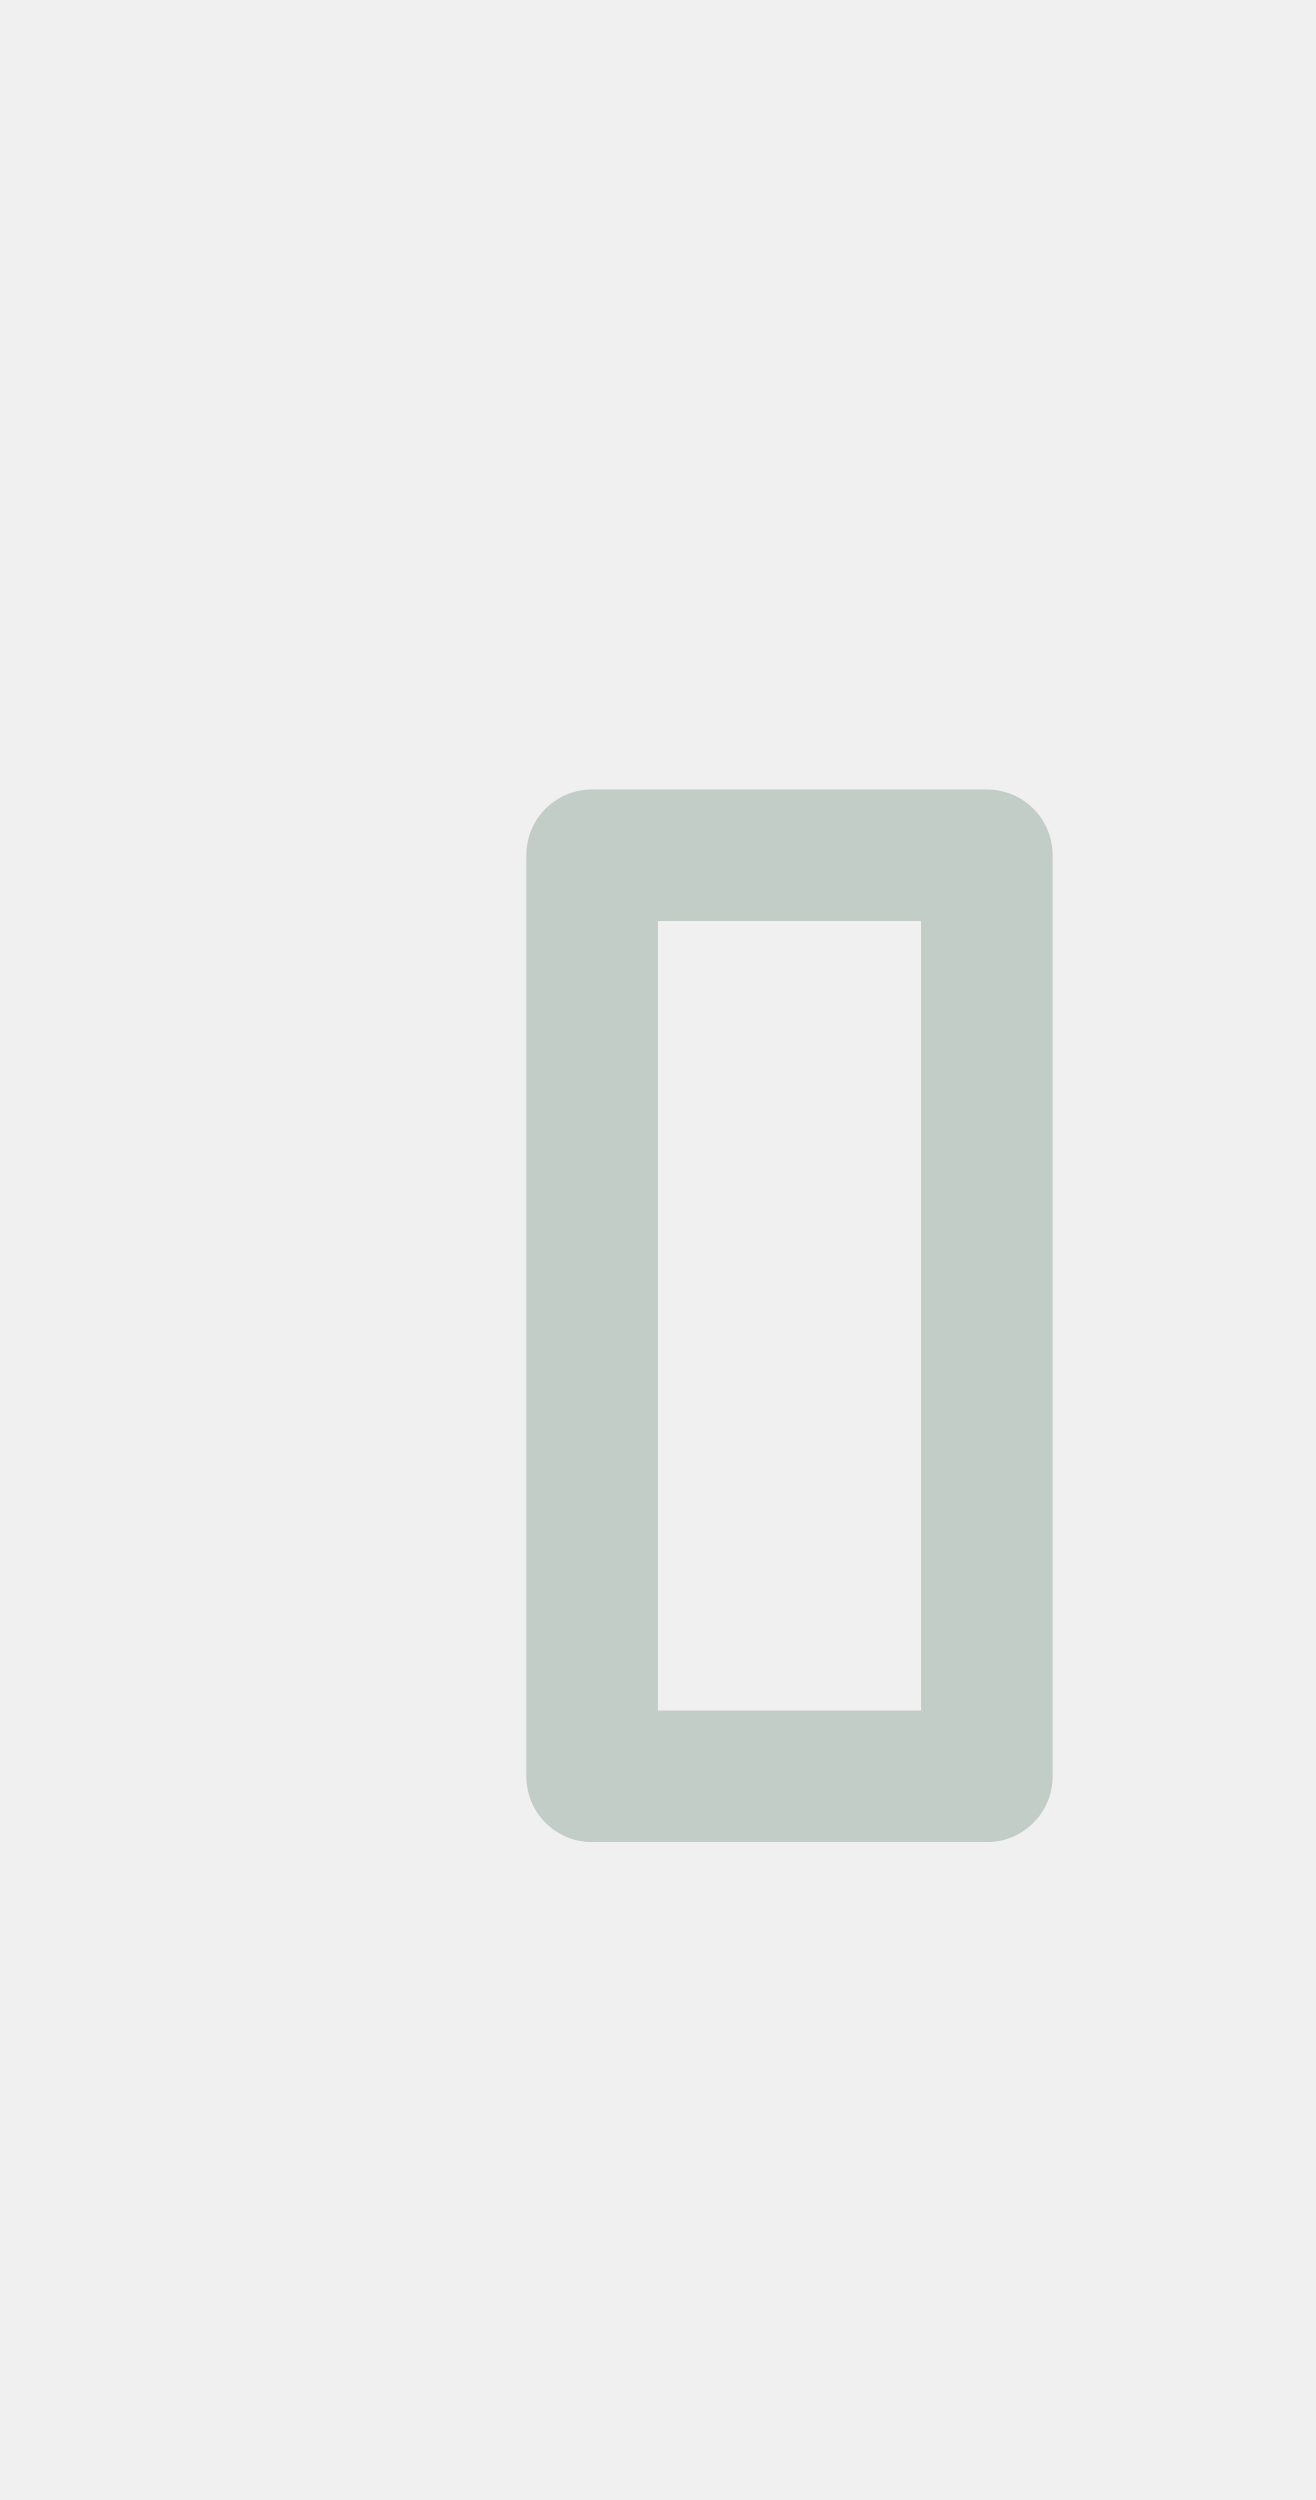
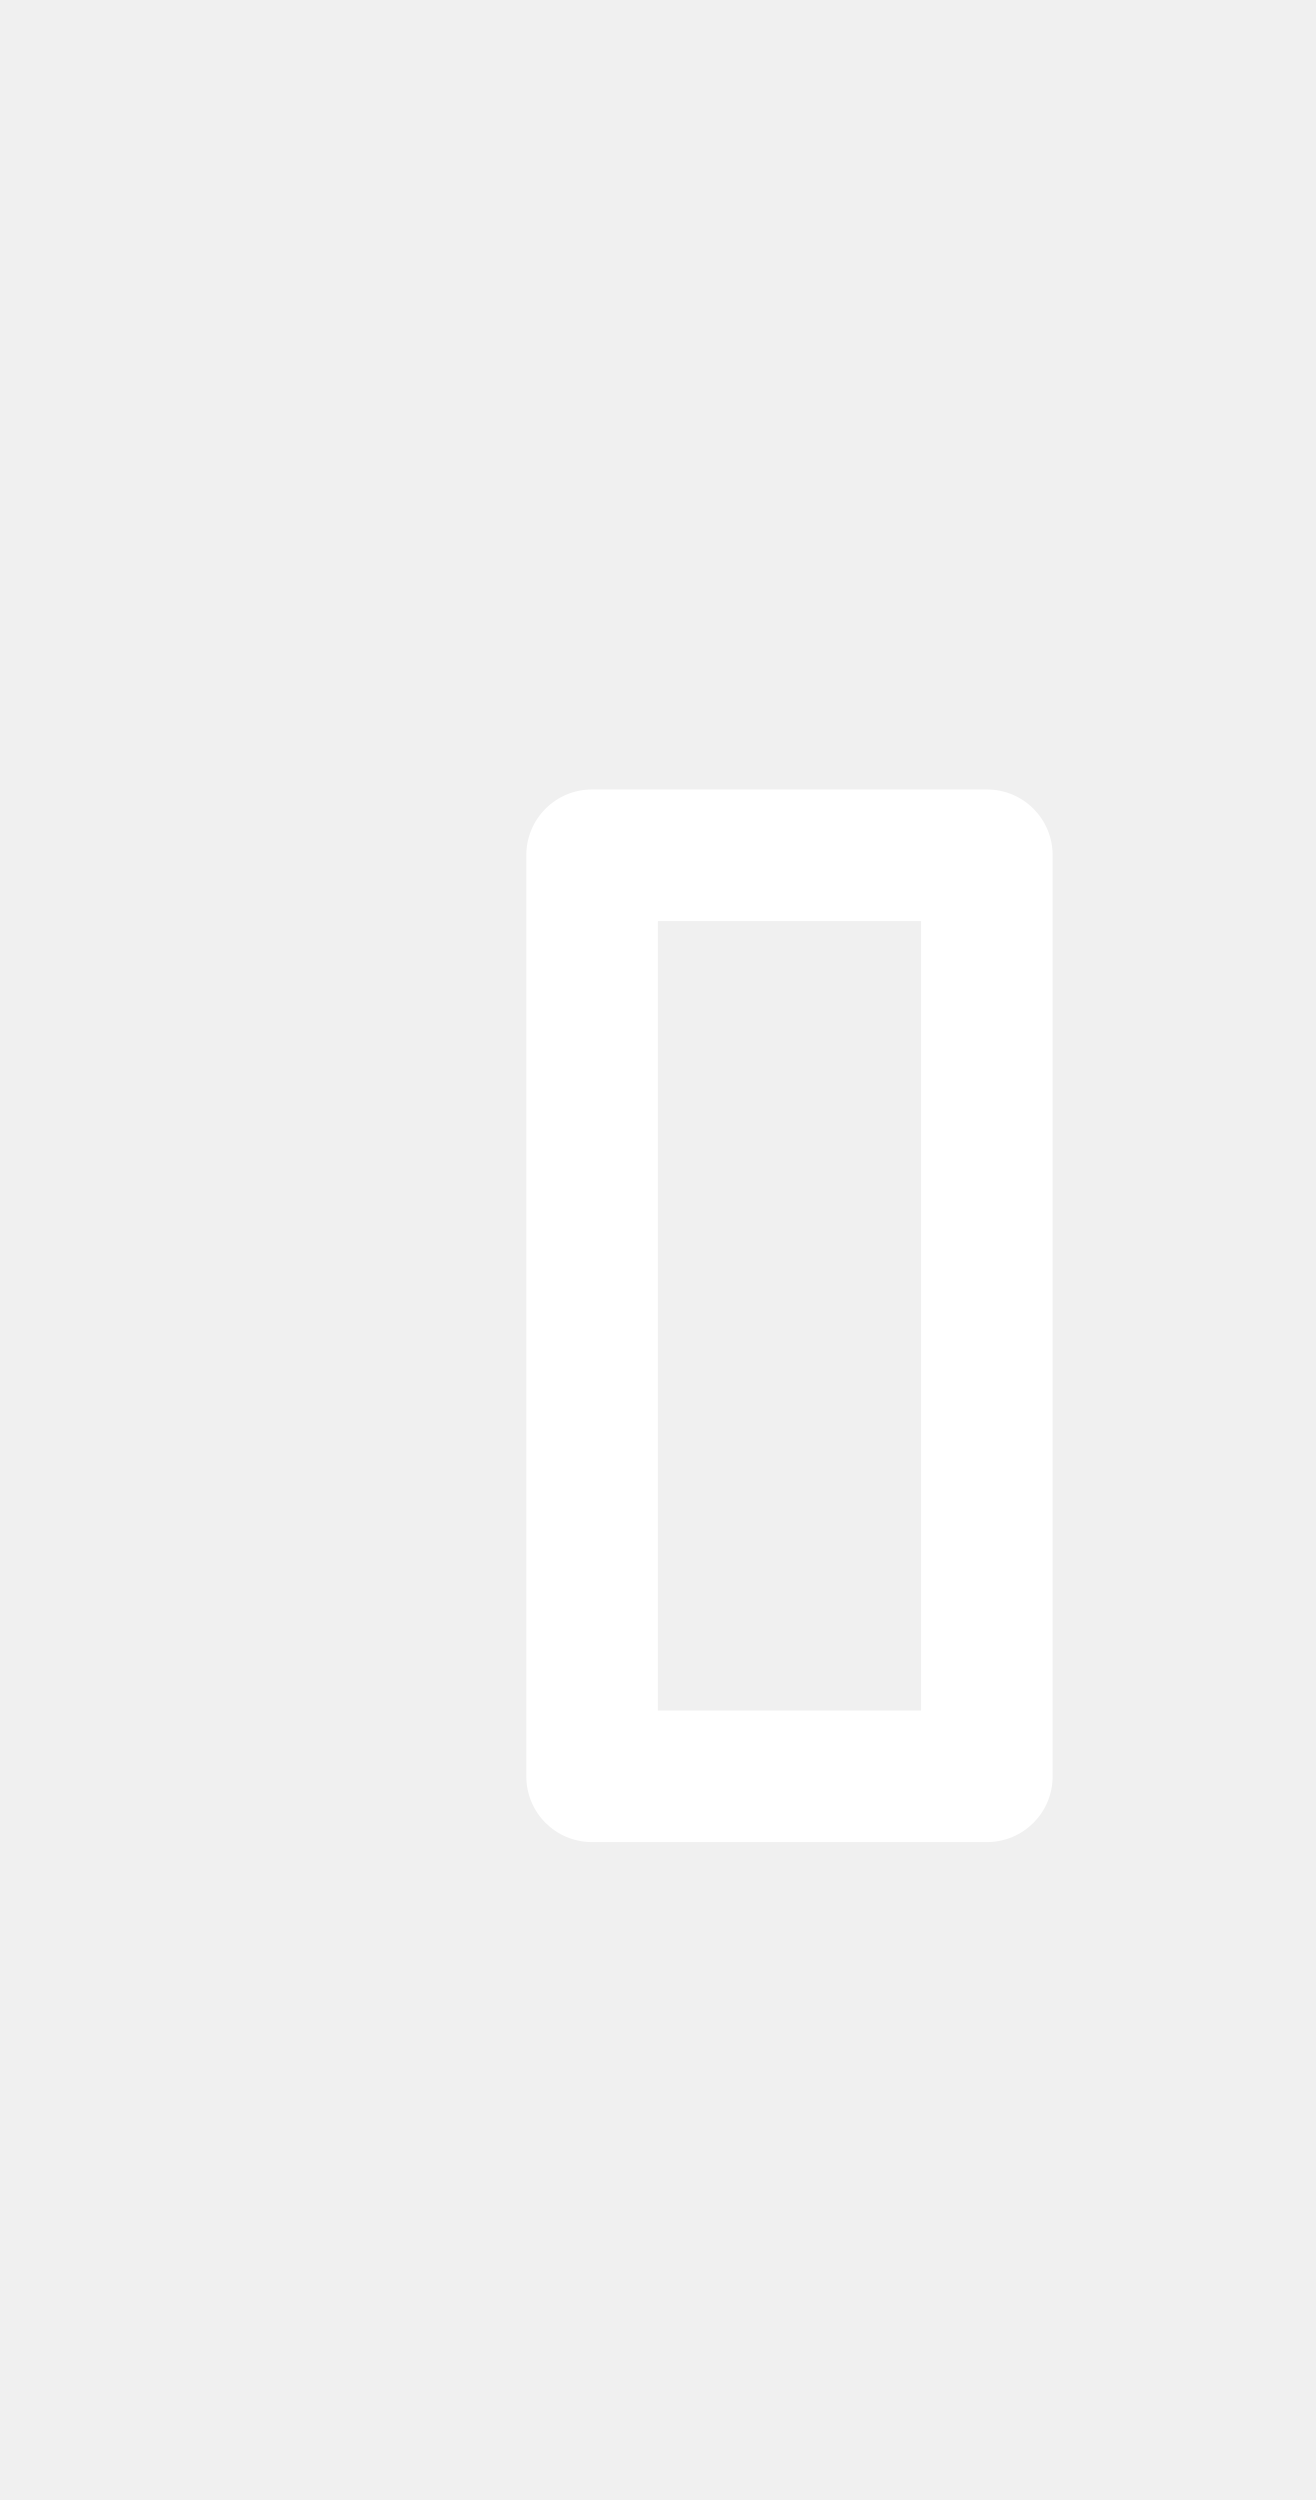
<svg xmlns="http://www.w3.org/2000/svg" width="10" height="19">
  <defs>
    <clipPath>
-       <rect width="10" height="19" x="20" y="1033.36" opacity="0.12" fill="#2e8b57" color="#c3cdc8" />
+       <rect width="10" height="19" x="20" y="1033.36" opacity="0.12" fill="#2e8b57" color="#d3dae3" />
    </clipPath>
  </defs>
  <g transform="translate(0,-1033.362)">
-     <path d="m 4.5,1039.362 c -0.277,0 -0.5,0.223 -0.5,0.5 l 0,7 c 0,0.277 0.223,0.5 0.5,0.5 l 3,0 c 0.277,0 0.5,-0.223 0.5,-0.5 l 0,-7 c 0,-0.277 -0.223,-0.5 -0.5,-0.5 l -3,0 z m 0.5,1 2,0 0,6 -2,0 0,-6 z" fill="#c3cdc8" />
+     <path d="m 4.5,1039.362 c -0.277,0 -0.5,0.223 -0.5,0.5 l 0,7 c 0,0.277 0.223,0.5 0.5,0.5 l 3,0 c 0.277,0 0.5,-0.223 0.5,-0.5 l 0,-7 c 0,-0.277 -0.223,-0.5 -0.5,-0.5 l -3,0 z m 0.5,1 2,0 0,6 -2,0 0,-6 z" fill="#ffffff" />
  </g>
</svg>
